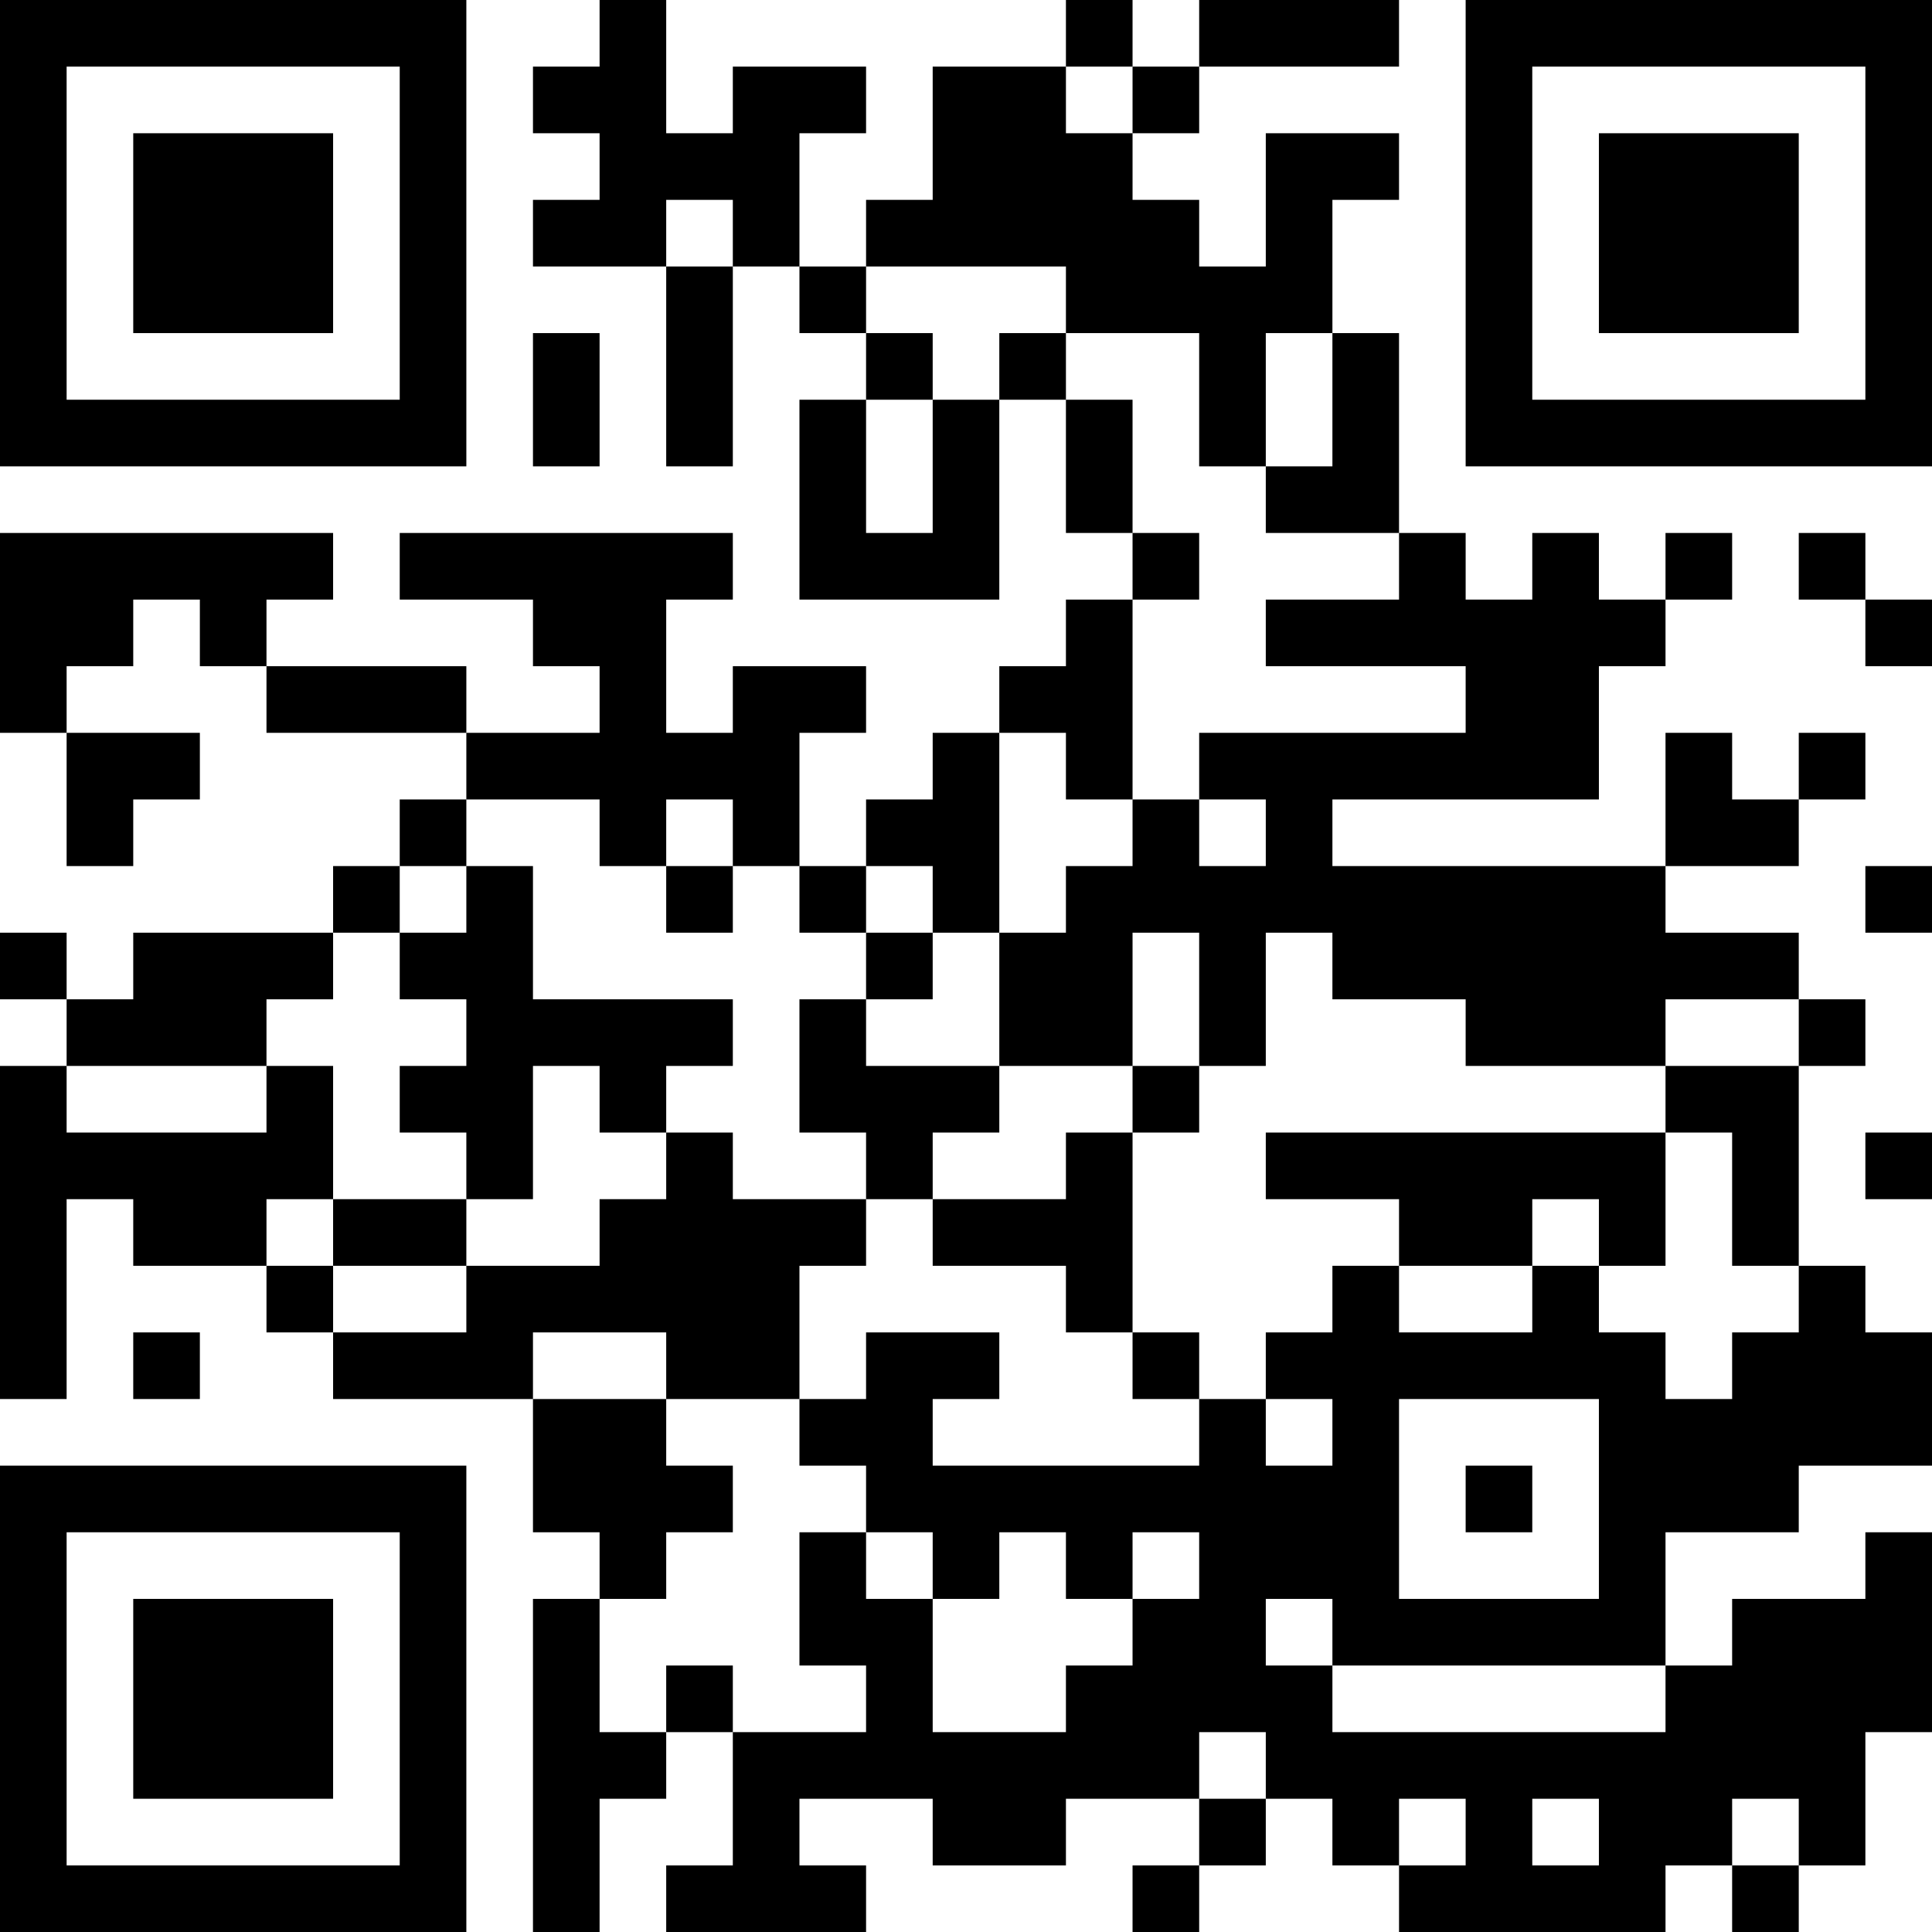
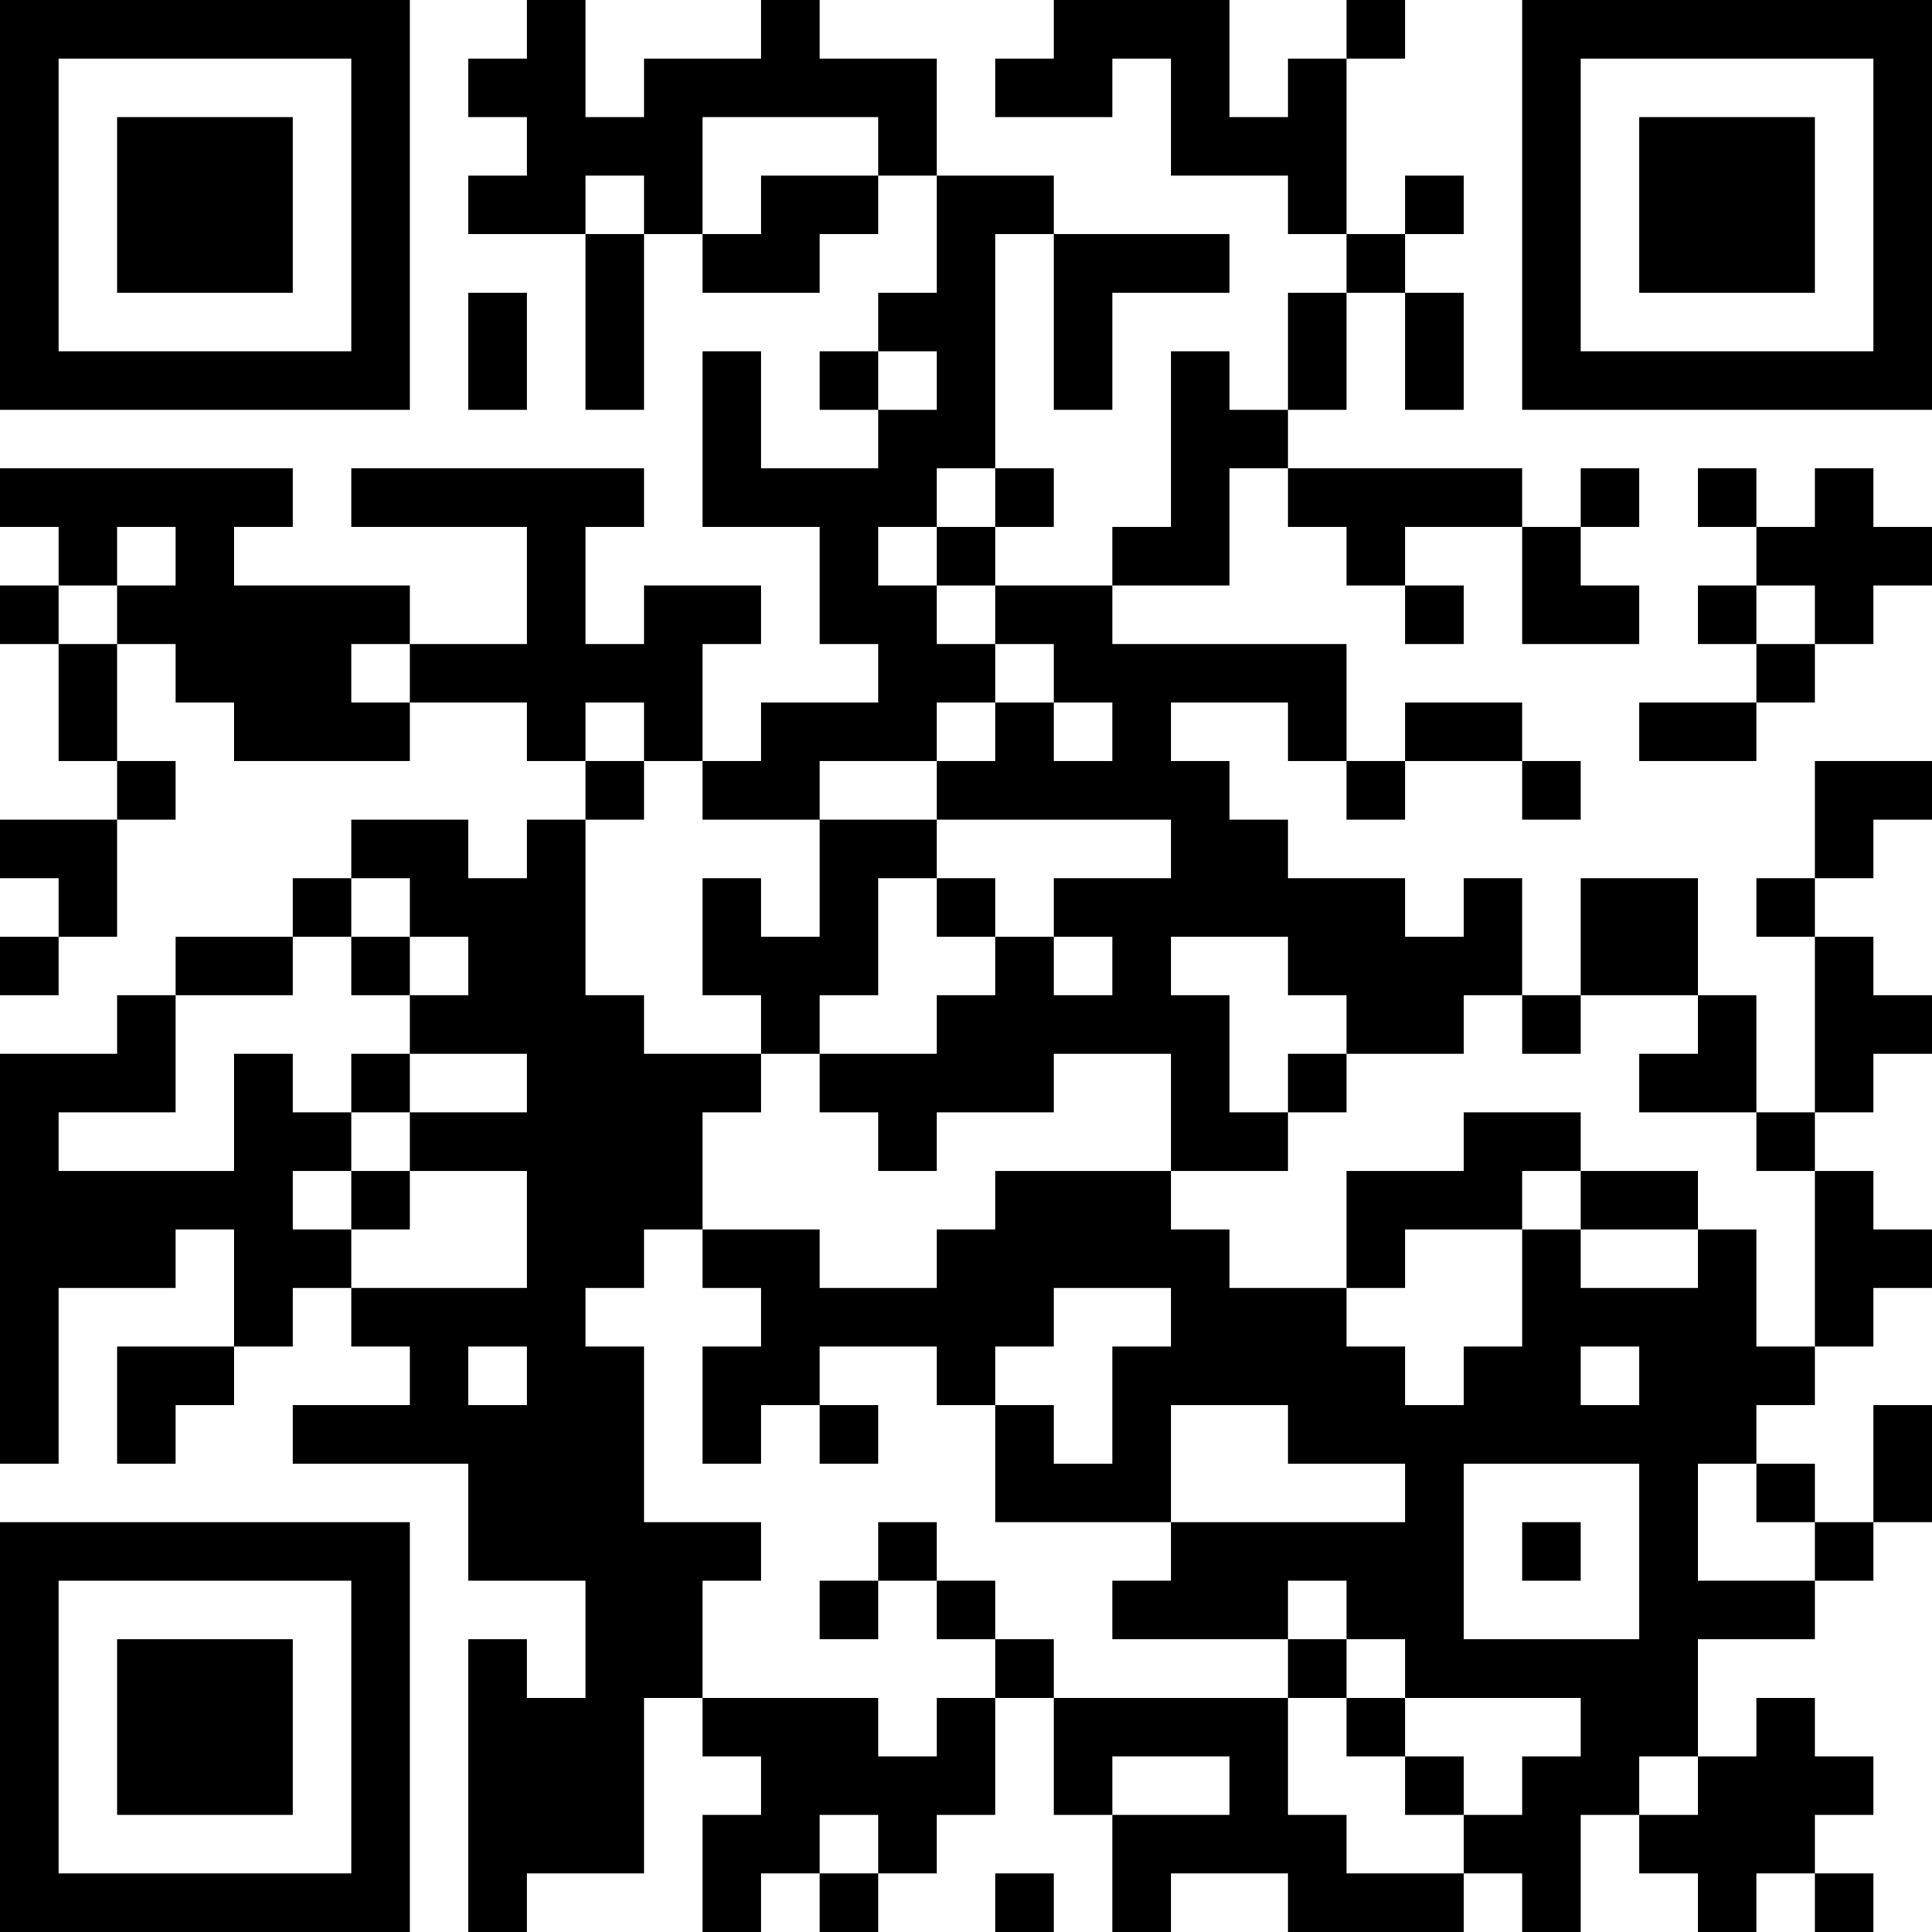
- <svg xmlns="http://www.w3.org/2000/svg" version="1.1" width="493" height="493">
-   <rect style="fill:rgb(255, 255, 255);fill-opacity:1" x="0" y="0" width="493" height="493" />
+ <svg xmlns="http://www.w3.org/2000/svg" version="1.1" width="495" height="495">
+   <rect style="fill:rgb(255, 255, 255);fill-opacity:1" x="0" y="0" width="495" height="495" />
  <g id="elements">
-     <path style="fill:rgb(0, 0, 0)" d="M 0,0 l 17,0 0,17 -17,0 z M 17,0 l 17,0 0,17 -17,0 z M 34,0 l 17,0 0,17 -17,0 z M 51,0 l 17,0 0,17 -17,0 z M 68,0 l 17,0 0,17 -17,0 z M 85,0 l 17,0 0,17 -17,0 z M 102,0 l 17,0 0,17 -17,0 z M 153,0 l 17,0 0,17 -17,0 z M 272,0 l 17,0 0,17 -17,0 z M 306,0 l 17,0 0,17 -17,0 z M 323,0 l 17,0 0,17 -17,0 z M 340,0 l 17,0 0,17 -17,0 z M 374,0 l 17,0 0,17 -17,0 z M 391,0 l 17,0 0,17 -17,0 z M 408,0 l 17,0 0,17 -17,0 z M 425,0 l 17,0 0,17 -17,0 z M 442,0 l 17,0 0,17 -17,0 z M 459,0 l 17,0 0,17 -17,0 z M 476,0 l 17,0 0,17 -17,0 z M 0,17 l 17,0 0,17 -17,0 z M 102,17 l 17,0 0,17 -17,0 z M 136,17 l 17,0 0,17 -17,0 z M 153,17 l 17,0 0,17 -17,0 z M 187,17 l 17,0 0,17 -17,0 z M 204,17 l 17,0 0,17 -17,0 z M 238,17 l 17,0 0,17 -17,0 z M 255,17 l 17,0 0,17 -17,0 z M 289,17 l 17,0 0,17 -17,0 z M 374,17 l 17,0 0,17 -17,0 z M 476,17 l 17,0 0,17 -17,0 z M 0,34 l 17,0 0,17 -17,0 z M 34,34 l 17,0 0,17 -17,0 z M 51,34 l 17,0 0,17 -17,0 z M 68,34 l 17,0 0,17 -17,0 z M 102,34 l 17,0 0,17 -17,0 z M 153,34 l 17,0 0,17 -17,0 z M 170,34 l 17,0 0,17 -17,0 z M 187,34 l 17,0 0,17 -17,0 z M 238,34 l 17,0 0,17 -17,0 z M 255,34 l 17,0 0,17 -17,0 z M 272,34 l 17,0 0,17 -17,0 z M 323,34 l 17,0 0,17 -17,0 z M 340,34 l 17,0 0,17 -17,0 z M 374,34 l 17,0 0,17 -17,0 z M 408,34 l 17,0 0,17 -17,0 z M 425,34 l 17,0 0,17 -17,0 z M 442,34 l 17,0 0,17 -17,0 z M 476,34 l 17,0 0,17 -17,0 z M 0,51 l 17,0 0,17 -17,0 z M 34,51 l 17,0 0,17 -17,0 z M 51,51 l 17,0 0,17 -17,0 z M 68,51 l 17,0 0,17 -17,0 z M 102,51 l 17,0 0,17 -17,0 z M 136,51 l 17,0 0,17 -17,0 z M 153,51 l 17,0 0,17 -17,0 z M 187,51 l 17,0 0,17 -17,0 z M 221,51 l 17,0 0,17 -17,0 z M 238,51 l 17,0 0,17 -17,0 z M 255,51 l 17,0 0,17 -17,0 z M 272,51 l 17,0 0,17 -17,0 z M 289,51 l 17,0 0,17 -17,0 z M 323,51 l 17,0 0,17 -17,0 z M 374,51 l 17,0 0,17 -17,0 z M 408,51 l 17,0 0,17 -17,0 z M 425,51 l 17,0 0,17 -17,0 z M 442,51 l 17,0 0,17 -17,0 z M 476,51 l 17,0 0,17 -17,0 z M 0,68 l 17,0 0,17 -17,0 z M 34,68 l 17,0 0,17 -17,0 z M 51,68 l 17,0 0,17 -17,0 z M 68,68 l 17,0 0,17 -17,0 z M 102,68 l 17,0 0,17 -17,0 z M 170,68 l 17,0 0,17 -17,0 z M 204,68 l 17,0 0,17 -17,0 z M 272,68 l 17,0 0,17 -17,0 z M 289,68 l 17,0 0,17 -17,0 z M 306,68 l 17,0 0,17 -17,0 z M 323,68 l 17,0 0,17 -17,0 z M 374,68 l 17,0 0,17 -17,0 z M 408,68 l 17,0 0,17 -17,0 z M 425,68 l 17,0 0,17 -17,0 z M 442,68 l 17,0 0,17 -17,0 z M 476,68 l 17,0 0,17 -17,0 z M 0,85 l 17,0 0,17 -17,0 z M 102,85 l 17,0 0,17 -17,0 z M 136,85 l 17,0 0,17 -17,0 z M 170,85 l 17,0 0,17 -17,0 z M 221,85 l 17,0 0,17 -17,0 z M 255,85 l 17,0 0,17 -17,0 z M 306,85 l 17,0 0,17 -17,0 z M 340,85 l 17,0 0,17 -17,0 z M 374,85 l 17,0 0,17 -17,0 z M 476,85 l 17,0 0,17 -17,0 z M 0,102 l 17,0 0,17 -17,0 z M 17,102 l 17,0 0,17 -17,0 z M 34,102 l 17,0 0,17 -17,0 z M 51,102 l 17,0 0,17 -17,0 z M 68,102 l 17,0 0,17 -17,0 z M 85,102 l 17,0 0,17 -17,0 z M 102,102 l 17,0 0,17 -17,0 z M 136,102 l 17,0 0,17 -17,0 z M 170,102 l 17,0 0,17 -17,0 z M 204,102 l 17,0 0,17 -17,0 z M 238,102 l 17,0 0,17 -17,0 z M 272,102 l 17,0 0,17 -17,0 z M 306,102 l 17,0 0,17 -17,0 z M 340,102 l 17,0 0,17 -17,0 z M 374,102 l 17,0 0,17 -17,0 z M 391,102 l 17,0 0,17 -17,0 z M 408,102 l 17,0 0,17 -17,0 z M 425,102 l 17,0 0,17 -17,0 z M 442,102 l 17,0 0,17 -17,0 z M 459,102 l 17,0 0,17 -17,0 z M 476,102 l 17,0 0,17 -17,0 z M 204,119 l 17,0 0,17 -17,0 z M 238,119 l 17,0 0,17 -17,0 z M 272,119 l 17,0 0,17 -17,0 z M 323,119 l 17,0 0,17 -17,0 z M 340,119 l 17,0 0,17 -17,0 z M 0,136 l 17,0 0,17 -17,0 z M 17,136 l 17,0 0,17 -17,0 z M 34,136 l 17,0 0,17 -17,0 z M 51,136 l 17,0 0,17 -17,0 z M 68,136 l 17,0 0,17 -17,0 z M 102,136 l 17,0 0,17 -17,0 z M 119,136 l 17,0 0,17 -17,0 z M 136,136 l 17,0 0,17 -17,0 z M 153,136 l 17,0 0,17 -17,0 z M 170,136 l 17,0 0,17 -17,0 z M 204,136 l 17,0 0,17 -17,0 z M 221,136 l 17,0 0,17 -17,0 z M 238,136 l 17,0 0,17 -17,0 z M 289,136 l 17,0 0,17 -17,0 z M 357,136 l 17,0 0,17 -17,0 z M 391,136 l 17,0 0,17 -17,0 z M 425,136 l 17,0 0,17 -17,0 z M 459,136 l 17,0 0,17 -17,0 z M 0,153 l 17,0 0,17 -17,0 z M 17,153 l 17,0 0,17 -17,0 z M 51,153 l 17,0 0,17 -17,0 z M 136,153 l 17,0 0,17 -17,0 z M 153,153 l 17,0 0,17 -17,0 z M 272,153 l 17,0 0,17 -17,0 z M 323,153 l 17,0 0,17 -17,0 z M 340,153 l 17,0 0,17 -17,0 z M 357,153 l 17,0 0,17 -17,0 z M 374,153 l 17,0 0,17 -17,0 z M 391,153 l 17,0 0,17 -17,0 z M 408,153 l 17,0 0,17 -17,0 z M 476,153 l 17,0 0,17 -17,0 z M 0,170 l 17,0 0,17 -17,0 z M 68,170 l 17,0 0,17 -17,0 z M 85,170 l 17,0 0,17 -17,0 z M 102,170 l 17,0 0,17 -17,0 z M 153,170 l 17,0 0,17 -17,0 z M 187,170 l 17,0 0,17 -17,0 z M 204,170 l 17,0 0,17 -17,0 z M 255,170 l 17,0 0,17 -17,0 z M 272,170 l 17,0 0,17 -17,0 z M 374,170 l 17,0 0,17 -17,0 z M 391,170 l 17,0 0,17 -17,0 z M 17,187 l 17,0 0,17 -17,0 z M 34,187 l 17,0 0,17 -17,0 z M 119,187 l 17,0 0,17 -17,0 z M 136,187 l 17,0 0,17 -17,0 z M 153,187 l 17,0 0,17 -17,0 z M 170,187 l 17,0 0,17 -17,0 z M 187,187 l 17,0 0,17 -17,0 z M 238,187 l 17,0 0,17 -17,0 z M 272,187 l 17,0 0,17 -17,0 z M 306,187 l 17,0 0,17 -17,0 z M 323,187 l 17,0 0,17 -17,0 z M 340,187 l 17,0 0,17 -17,0 z M 357,187 l 17,0 0,17 -17,0 z M 374,187 l 17,0 0,17 -17,0 z M 391,187 l 17,0 0,17 -17,0 z M 425,187 l 17,0 0,17 -17,0 z M 459,187 l 17,0 0,17 -17,0 z M 17,204 l 17,0 0,17 -17,0 z M 102,204 l 17,0 0,17 -17,0 z M 153,204 l 17,0 0,17 -17,0 z M 187,204 l 17,0 0,17 -17,0 z M 221,204 l 17,0 0,17 -17,0 z M 238,204 l 17,0 0,17 -17,0 z M 289,204 l 17,0 0,17 -17,0 z M 323,204 l 17,0 0,17 -17,0 z M 425,204 l 17,0 0,17 -17,0 z M 442,204 l 17,0 0,17 -17,0 z M 85,221 l 17,0 0,17 -17,0 z M 119,221 l 17,0 0,17 -17,0 z M 170,221 l 17,0 0,17 -17,0 z M 204,221 l 17,0 0,17 -17,0 z M 238,221 l 17,0 0,17 -17,0 z M 272,221 l 17,0 0,17 -17,0 z M 289,221 l 17,0 0,17 -17,0 z M 306,221 l 17,0 0,17 -17,0 z M 323,221 l 17,0 0,17 -17,0 z M 340,221 l 17,0 0,17 -17,0 z M 357,221 l 17,0 0,17 -17,0 z M 374,221 l 17,0 0,17 -17,0 z M 391,221 l 17,0 0,17 -17,0 z M 408,221 l 17,0 0,17 -17,0 z M 476,221 l 17,0 0,17 -17,0 z M 0,238 l 17,0 0,17 -17,0 z M 34,238 l 17,0 0,17 -17,0 z M 51,238 l 17,0 0,17 -17,0 z M 68,238 l 17,0 0,17 -17,0 z M 102,238 l 17,0 0,17 -17,0 z M 119,238 l 17,0 0,17 -17,0 z M 221,238 l 17,0 0,17 -17,0 z M 255,238 l 17,0 0,17 -17,0 z M 272,238 l 17,0 0,17 -17,0 z M 306,238 l 17,0 0,17 -17,0 z M 340,238 l 17,0 0,17 -17,0 z M 357,238 l 17,0 0,17 -17,0 z M 374,238 l 17,0 0,17 -17,0 z M 391,238 l 17,0 0,17 -17,0 z M 408,238 l 17,0 0,17 -17,0 z M 425,238 l 17,0 0,17 -17,0 z M 442,238 l 17,0 0,17 -17,0 z M 17,255 l 17,0 0,17 -17,0 z M 34,255 l 17,0 0,17 -17,0 z M 51,255 l 17,0 0,17 -17,0 z M 119,255 l 17,0 0,17 -17,0 z M 136,255 l 17,0 0,17 -17,0 z M 153,255 l 17,0 0,17 -17,0 z M 170,255 l 17,0 0,17 -17,0 z M 204,255 l 17,0 0,17 -17,0 z M 255,255 l 17,0 0,17 -17,0 z M 272,255 l 17,0 0,17 -17,0 z M 306,255 l 17,0 0,17 -17,0 z M 374,255 l 17,0 0,17 -17,0 z M 391,255 l 17,0 0,17 -17,0 z M 408,255 l 17,0 0,17 -17,0 z M 459,255 l 17,0 0,17 -17,0 z M 0,272 l 17,0 0,17 -17,0 z M 68,272 l 17,0 0,17 -17,0 z M 102,272 l 17,0 0,17 -17,0 z M 119,272 l 17,0 0,17 -17,0 z M 153,272 l 17,0 0,17 -17,0 z M 204,272 l 17,0 0,17 -17,0 z M 221,272 l 17,0 0,17 -17,0 z M 238,272 l 17,0 0,17 -17,0 z M 289,272 l 17,0 0,17 -17,0 z M 425,272 l 17,0 0,17 -17,0 z M 442,272 l 17,0 0,17 -17,0 z M 0,289 l 17,0 0,17 -17,0 z M 17,289 l 17,0 0,17 -17,0 z M 34,289 l 17,0 0,17 -17,0 z M 51,289 l 17,0 0,17 -17,0 z M 68,289 l 17,0 0,17 -17,0 z M 119,289 l 17,0 0,17 -17,0 z M 170,289 l 17,0 0,17 -17,0 z M 221,289 l 17,0 0,17 -17,0 z M 272,289 l 17,0 0,17 -17,0 z M 323,289 l 17,0 0,17 -17,0 z M 340,289 l 17,0 0,17 -17,0 z M 357,289 l 17,0 0,17 -17,0 z M 374,289 l 17,0 0,17 -17,0 z M 391,289 l 17,0 0,17 -17,0 z M 408,289 l 17,0 0,17 -17,0 z M 442,289 l 17,0 0,17 -17,0 z M 476,289 l 17,0 0,17 -17,0 z M 0,306 l 17,0 0,17 -17,0 z M 34,306 l 17,0 0,17 -17,0 z M 51,306 l 17,0 0,17 -17,0 z M 85,306 l 17,0 0,17 -17,0 z M 102,306 l 17,0 0,17 -17,0 z M 153,306 l 17,0 0,17 -17,0 z M 170,306 l 17,0 0,17 -17,0 z M 187,306 l 17,0 0,17 -17,0 z M 204,306 l 17,0 0,17 -17,0 z M 238,306 l 17,0 0,17 -17,0 z M 255,306 l 17,0 0,17 -17,0 z M 272,306 l 17,0 0,17 -17,0 z M 357,306 l 17,0 0,17 -17,0 z M 374,306 l 17,0 0,17 -17,0 z M 408,306 l 17,0 0,17 -17,0 z M 442,306 l 17,0 0,17 -17,0 z M 0,323 l 17,0 0,17 -17,0 z M 68,323 l 17,0 0,17 -17,0 z M 119,323 l 17,0 0,17 -17,0 z M 136,323 l 17,0 0,17 -17,0 z M 153,323 l 17,0 0,17 -17,0 z M 170,323 l 17,0 0,17 -17,0 z M 187,323 l 17,0 0,17 -17,0 z M 272,323 l 17,0 0,17 -17,0 z M 340,323 l 17,0 0,17 -17,0 z M 391,323 l 17,0 0,17 -17,0 z M 459,323 l 17,0 0,17 -17,0 z M 0,340 l 17,0 0,17 -17,0 z M 34,340 l 17,0 0,17 -17,0 z M 85,340 l 17,0 0,17 -17,0 z M 102,340 l 17,0 0,17 -17,0 z M 119,340 l 17,0 0,17 -17,0 z M 170,340 l 17,0 0,17 -17,0 z M 187,340 l 17,0 0,17 -17,0 z M 221,340 l 17,0 0,17 -17,0 z M 238,340 l 17,0 0,17 -17,0 z M 289,340 l 17,0 0,17 -17,0 z M 323,340 l 17,0 0,17 -17,0 z M 340,340 l 17,0 0,17 -17,0 z M 357,340 l 17,0 0,17 -17,0 z M 374,340 l 17,0 0,17 -17,0 z M 391,340 l 17,0 0,17 -17,0 z M 408,340 l 17,0 0,17 -17,0 z M 442,340 l 17,0 0,17 -17,0 z M 459,340 l 17,0 0,17 -17,0 z M 476,340 l 17,0 0,17 -17,0 z M 136,357 l 17,0 0,17 -17,0 z M 153,357 l 17,0 0,17 -17,0 z M 204,357 l 17,0 0,17 -17,0 z M 221,357 l 17,0 0,17 -17,0 z M 306,357 l 17,0 0,17 -17,0 z M 340,357 l 17,0 0,17 -17,0 z M 408,357 l 17,0 0,17 -17,0 z M 425,357 l 17,0 0,17 -17,0 z M 442,357 l 17,0 0,17 -17,0 z M 459,357 l 17,0 0,17 -17,0 z M 476,357 l 17,0 0,17 -17,0 z M 0,374 l 17,0 0,17 -17,0 z M 17,374 l 17,0 0,17 -17,0 z M 34,374 l 17,0 0,17 -17,0 z M 51,374 l 17,0 0,17 -17,0 z M 68,374 l 17,0 0,17 -17,0 z M 85,374 l 17,0 0,17 -17,0 z M 102,374 l 17,0 0,17 -17,0 z M 136,374 l 17,0 0,17 -17,0 z M 153,374 l 17,0 0,17 -17,0 z M 170,374 l 17,0 0,17 -17,0 z M 221,374 l 17,0 0,17 -17,0 z M 238,374 l 17,0 0,17 -17,0 z M 255,374 l 17,0 0,17 -17,0 z M 272,374 l 17,0 0,17 -17,0 z M 289,374 l 17,0 0,17 -17,0 z M 306,374 l 17,0 0,17 -17,0 z M 323,374 l 17,0 0,17 -17,0 z M 340,374 l 17,0 0,17 -17,0 z M 374,374 l 17,0 0,17 -17,0 z M 408,374 l 17,0 0,17 -17,0 z M 425,374 l 17,0 0,17 -17,0 z M 442,374 l 17,0 0,17 -17,0 z M 0,391 l 17,0 0,17 -17,0 z M 102,391 l 17,0 0,17 -17,0 z M 153,391 l 17,0 0,17 -17,0 z M 204,391 l 17,0 0,17 -17,0 z M 238,391 l 17,0 0,17 -17,0 z M 272,391 l 17,0 0,17 -17,0 z M 306,391 l 17,0 0,17 -17,0 z M 323,391 l 17,0 0,17 -17,0 z M 340,391 l 17,0 0,17 -17,0 z M 408,391 l 17,0 0,17 -17,0 z M 476,391 l 17,0 0,17 -17,0 z M 0,408 l 17,0 0,17 -17,0 z M 34,408 l 17,0 0,17 -17,0 z M 51,408 l 17,0 0,17 -17,0 z M 68,408 l 17,0 0,17 -17,0 z M 102,408 l 17,0 0,17 -17,0 z M 136,408 l 17,0 0,17 -17,0 z M 204,408 l 17,0 0,17 -17,0 z M 221,408 l 17,0 0,17 -17,0 z M 289,408 l 17,0 0,17 -17,0 z M 306,408 l 17,0 0,17 -17,0 z M 340,408 l 17,0 0,17 -17,0 z M 357,408 l 17,0 0,17 -17,0 z M 374,408 l 17,0 0,17 -17,0 z M 391,408 l 17,0 0,17 -17,0 z M 408,408 l 17,0 0,17 -17,0 z M 442,408 l 17,0 0,17 -17,0 z M 459,408 l 17,0 0,17 -17,0 z M 476,408 l 17,0 0,17 -17,0 z M 0,425 l 17,0 0,17 -17,0 z M 34,425 l 17,0 0,17 -17,0 z M 51,425 l 17,0 0,17 -17,0 z M 68,425 l 17,0 0,17 -17,0 z M 102,425 l 17,0 0,17 -17,0 z M 136,425 l 17,0 0,17 -17,0 z M 170,425 l 17,0 0,17 -17,0 z M 221,425 l 17,0 0,17 -17,0 z M 272,425 l 17,0 0,17 -17,0 z M 289,425 l 17,0 0,17 -17,0 z M 306,425 l 17,0 0,17 -17,0 z M 323,425 l 17,0 0,17 -17,0 z M 425,425 l 17,0 0,17 -17,0 z M 442,425 l 17,0 0,17 -17,0 z M 459,425 l 17,0 0,17 -17,0 z M 476,425 l 17,0 0,17 -17,0 z M 0,442 l 17,0 0,17 -17,0 z M 34,442 l 17,0 0,17 -17,0 z M 51,442 l 17,0 0,17 -17,0 z M 68,442 l 17,0 0,17 -17,0 z M 102,442 l 17,0 0,17 -17,0 z M 136,442 l 17,0 0,17 -17,0 z M 153,442 l 17,0 0,17 -17,0 z M 187,442 l 17,0 0,17 -17,0 z M 204,442 l 17,0 0,17 -17,0 z M 221,442 l 17,0 0,17 -17,0 z M 238,442 l 17,0 0,17 -17,0 z M 255,442 l 17,0 0,17 -17,0 z M 272,442 l 17,0 0,17 -17,0 z M 289,442 l 17,0 0,17 -17,0 z M 323,442 l 17,0 0,17 -17,0 z M 340,442 l 17,0 0,17 -17,0 z M 357,442 l 17,0 0,17 -17,0 z M 374,442 l 17,0 0,17 -17,0 z M 391,442 l 17,0 0,17 -17,0 z M 408,442 l 17,0 0,17 -17,0 z M 425,442 l 17,0 0,17 -17,0 z M 442,442 l 17,0 0,17 -17,0 z M 459,442 l 17,0 0,17 -17,0 z M 0,459 l 17,0 0,17 -17,0 z M 102,459 l 17,0 0,17 -17,0 z M 136,459 l 17,0 0,17 -17,0 z M 187,459 l 17,0 0,17 -17,0 z M 238,459 l 17,0 0,17 -17,0 z M 255,459 l 17,0 0,17 -17,0 z M 306,459 l 17,0 0,17 -17,0 z M 340,459 l 17,0 0,17 -17,0 z M 374,459 l 17,0 0,17 -17,0 z M 408,459 l 17,0 0,17 -17,0 z M 425,459 l 17,0 0,17 -17,0 z M 459,459 l 17,0 0,17 -17,0 z M 0,476 l 17,0 0,17 -17,0 z M 17,476 l 17,0 0,17 -17,0 z M 34,476 l 17,0 0,17 -17,0 z M 51,476 l 17,0 0,17 -17,0 z M 68,476 l 17,0 0,17 -17,0 z M 85,476 l 17,0 0,17 -17,0 z M 102,476 l 17,0 0,17 -17,0 z M 136,476 l 17,0 0,17 -17,0 z M 170,476 l 17,0 0,17 -17,0 z M 187,476 l 17,0 0,17 -17,0 z M 204,476 l 17,0 0,17 -17,0 z M 289,476 l 17,0 0,17 -17,0 z M 357,476 l 17,0 0,17 -17,0 z M 374,476 l 17,0 0,17 -17,0 z M 391,476 l 17,0 0,17 -17,0 z M 408,476 l 17,0 0,17 -17,0 z M 442,476 l 17,0 0,17 -17,0 z " />
+     <path style="fill:rgb(0, 0, 0)" d="M 0,0 l 15,0 0,15 -15,0 z M 15,0 l 15,0 0,15 -15,0 z M 30,0 l 15,0 0,15 -15,0 z M 45,0 l 15,0 0,15 -15,0 z M 60,0 l 15,0 0,15 -15,0 z M 75,0 l 15,0 0,15 -15,0 z M 90,0 l 15,0 0,15 -15,0 z M 135,0 l 15,0 0,15 -15,0 z M 195,0 l 15,0 0,15 -15,0 z M 270,0 l 15,0 0,15 -15,0 z M 285,0 l 15,0 0,15 -15,0 z M 300,0 l 15,0 0,15 -15,0 z M 345,0 l 15,0 0,15 -15,0 z M 390,0 l 15,0 0,15 -15,0 z M 405,0 l 15,0 0,15 -15,0 z M 420,0 l 15,0 0,15 -15,0 z M 435,0 l 15,0 0,15 -15,0 z M 450,0 l 15,0 0,15 -15,0 z M 465,0 l 15,0 0,15 -15,0 z M 480,0 l 15,0 0,15 -15,0 z M 0,15 l 15,0 0,15 -15,0 z M 90,15 l 15,0 0,15 -15,0 z M 120,15 l 15,0 0,15 -15,0 z M 135,15 l 15,0 0,15 -15,0 z M 165,15 l 15,0 0,15 -15,0 z M 180,15 l 15,0 0,15 -15,0 z M 195,15 l 15,0 0,15 -15,0 z M 210,15 l 15,0 0,15 -15,0 z M 225,15 l 15,0 0,15 -15,0 z M 255,15 l 15,0 0,15 -15,0 z M 270,15 l 15,0 0,15 -15,0 z M 300,15 l 15,0 0,15 -15,0 z M 330,15 l 15,0 0,15 -15,0 z M 390,15 l 15,0 0,15 -15,0 z M 480,15 l 15,0 0,15 -15,0 z M 0,30 l 15,0 0,15 -15,0 z M 30,30 l 15,0 0,15 -15,0 z M 45,30 l 15,0 0,15 -15,0 z M 60,30 l 15,0 0,15 -15,0 z M 90,30 l 15,0 0,15 -15,0 z M 135,30 l 15,0 0,15 -15,0 z M 150,30 l 15,0 0,15 -15,0 z M 165,30 l 15,0 0,15 -15,0 z M 225,30 l 15,0 0,15 -15,0 z M 300,30 l 15,0 0,15 -15,0 z M 315,30 l 15,0 0,15 -15,0 z M 330,30 l 15,0 0,15 -15,0 z M 390,30 l 15,0 0,15 -15,0 z M 420,30 l 15,0 0,15 -15,0 z M 435,30 l 15,0 0,15 -15,0 z M 450,30 l 15,0 0,15 -15,0 z M 480,30 l 15,0 0,15 -15,0 z M 0,45 l 15,0 0,15 -15,0 z M 30,45 l 15,0 0,15 -15,0 z M 45,45 l 15,0 0,15 -15,0 z M 60,45 l 15,0 0,15 -15,0 z M 90,45 l 15,0 0,15 -15,0 z M 120,45 l 15,0 0,15 -15,0 z M 135,45 l 15,0 0,15 -15,0 z M 165,45 l 15,0 0,15 -15,0 z M 195,45 l 15,0 0,15 -15,0 z M 210,45 l 15,0 0,15 -15,0 z M 240,45 l 15,0 0,15 -15,0 z M 255,45 l 15,0 0,15 -15,0 z M 330,45 l 15,0 0,15 -15,0 z M 360,45 l 15,0 0,15 -15,0 z M 390,45 l 15,0 0,15 -15,0 z M 420,45 l 15,0 0,15 -15,0 z M 435,45 l 15,0 0,15 -15,0 z M 450,45 l 15,0 0,15 -15,0 z M 480,45 l 15,0 0,15 -15,0 z M 0,60 l 15,0 0,15 -15,0 z M 30,60 l 15,0 0,15 -15,0 z M 45,60 l 15,0 0,15 -15,0 z M 60,60 l 15,0 0,15 -15,0 z M 90,60 l 15,0 0,15 -15,0 z M 150,60 l 15,0 0,15 -15,0 z M 180,60 l 15,0 0,15 -15,0 z M 195,60 l 15,0 0,15 -15,0 z M 240,60 l 15,0 0,15 -15,0 z M 270,60 l 15,0 0,15 -15,0 z M 285,60 l 15,0 0,15 -15,0 z M 300,60 l 15,0 0,15 -15,0 z M 345,60 l 15,0 0,15 -15,0 z M 390,60 l 15,0 0,15 -15,0 z M 420,60 l 15,0 0,15 -15,0 z M 435,60 l 15,0 0,15 -15,0 z M 450,60 l 15,0 0,15 -15,0 z M 480,60 l 15,0 0,15 -15,0 z M 0,75 l 15,0 0,15 -15,0 z M 90,75 l 15,0 0,15 -15,0 z M 120,75 l 15,0 0,15 -15,0 z M 150,75 l 15,0 0,15 -15,0 z M 225,75 l 15,0 0,15 -15,0 z M 240,75 l 15,0 0,15 -15,0 z M 270,75 l 15,0 0,15 -15,0 z M 330,75 l 15,0 0,15 -15,0 z M 360,75 l 15,0 0,15 -15,0 z M 390,75 l 15,0 0,15 -15,0 z M 480,75 l 15,0 0,15 -15,0 z M 0,90 l 15,0 0,15 -15,0 z M 15,90 l 15,0 0,15 -15,0 z M 30,90 l 15,0 0,15 -15,0 z M 45,90 l 15,0 0,15 -15,0 z M 60,90 l 15,0 0,15 -15,0 z M 75,90 l 15,0 0,15 -15,0 z M 90,90 l 15,0 0,15 -15,0 z M 120,90 l 15,0 0,15 -15,0 z M 150,90 l 15,0 0,15 -15,0 z M 180,90 l 15,0 0,15 -15,0 z M 210,90 l 15,0 0,15 -15,0 z M 240,90 l 15,0 0,15 -15,0 z M 270,90 l 15,0 0,15 -15,0 z M 300,90 l 15,0 0,15 -15,0 z M 330,90 l 15,0 0,15 -15,0 z M 360,90 l 15,0 0,15 -15,0 z M 390,90 l 15,0 0,15 -15,0 z M 405,90 l 15,0 0,15 -15,0 z M 420,90 l 15,0 0,15 -15,0 z M 435,90 l 15,0 0,15 -15,0 z M 450,90 l 15,0 0,15 -15,0 z M 465,90 l 15,0 0,15 -15,0 z M 480,90 l 15,0 0,15 -15,0 z M 180,105 l 15,0 0,15 -15,0 z M 225,105 l 15,0 0,15 -15,0 z M 240,105 l 15,0 0,15 -15,0 z M 300,105 l 15,0 0,15 -15,0 z M 315,105 l 15,0 0,15 -15,0 z M 0,120 l 15,0 0,15 -15,0 z M 15,120 l 15,0 0,15 -15,0 z M 30,120 l 15,0 0,15 -15,0 z M 45,120 l 15,0 0,15 -15,0 z M 60,120 l 15,0 0,15 -15,0 z M 90,120 l 15,0 0,15 -15,0 z M 105,120 l 15,0 0,15 -15,0 z M 120,120 l 15,0 0,15 -15,0 z M 135,120 l 15,0 0,15 -15,0 z M 150,120 l 15,0 0,15 -15,0 z M 180,120 l 15,0 0,15 -15,0 z M 195,120 l 15,0 0,15 -15,0 z M 210,120 l 15,0 0,15 -15,0 z M 225,120 l 15,0 0,15 -15,0 z M 255,120 l 15,0 0,15 -15,0 z M 300,120 l 15,0 0,15 -15,0 z M 330,120 l 15,0 0,15 -15,0 z M 345,120 l 15,0 0,15 -15,0 z M 360,120 l 15,0 0,15 -15,0 z M 375,120 l 15,0 0,15 -15,0 z M 405,120 l 15,0 0,15 -15,0 z M 435,120 l 15,0 0,15 -15,0 z M 465,120 l 15,0 0,15 -15,0 z M 15,135 l 15,0 0,15 -15,0 z M 45,135 l 15,0 0,15 -15,0 z M 135,135 l 15,0 0,15 -15,0 z M 210,135 l 15,0 0,15 -15,0 z M 240,135 l 15,0 0,15 -15,0 z M 285,135 l 15,0 0,15 -15,0 z M 300,135 l 15,0 0,15 -15,0 z M 345,135 l 15,0 0,15 -15,0 z M 390,135 l 15,0 0,15 -15,0 z M 450,135 l 15,0 0,15 -15,0 z M 465,135 l 15,0 0,15 -15,0 z M 480,135 l 15,0 0,15 -15,0 z M 0,150 l 15,0 0,15 -15,0 z M 30,150 l 15,0 0,15 -15,0 z M 45,150 l 15,0 0,15 -15,0 z M 60,150 l 15,0 0,15 -15,0 z M 75,150 l 15,0 0,15 -15,0 z M 90,150 l 15,0 0,15 -15,0 z M 135,150 l 15,0 0,15 -15,0 z M 165,150 l 15,0 0,15 -15,0 z M 180,150 l 15,0 0,15 -15,0 z M 210,150 l 15,0 0,15 -15,0 z M 225,150 l 15,0 0,15 -15,0 z M 255,150 l 15,0 0,15 -15,0 z M 270,150 l 15,0 0,15 -15,0 z M 360,150 l 15,0 0,15 -15,0 z M 390,150 l 15,0 0,15 -15,0 z M 405,150 l 15,0 0,15 -15,0 z M 435,150 l 15,0 0,15 -15,0 z M 465,150 l 15,0 0,15 -15,0 z M 15,165 l 15,0 0,15 -15,0 z M 45,165 l 15,0 0,15 -15,0 z M 60,165 l 15,0 0,15 -15,0 z M 75,165 l 15,0 0,15 -15,0 z M 105,165 l 15,0 0,15 -15,0 z M 120,165 l 15,0 0,15 -15,0 z M 135,165 l 15,0 0,15 -15,0 z M 150,165 l 15,0 0,15 -15,0 z M 165,165 l 15,0 0,15 -15,0 z M 225,165 l 15,0 0,15 -15,0 z M 240,165 l 15,0 0,15 -15,0 z M 270,165 l 15,0 0,15 -15,0 z M 285,165 l 15,0 0,15 -15,0 z M 300,165 l 15,0 0,15 -15,0 z M 315,165 l 15,0 0,15 -15,0 z M 330,165 l 15,0 0,15 -15,0 z M 450,165 l 15,0 0,15 -15,0 z M 15,180 l 15,0 0,15 -15,0 z M 60,180 l 15,0 0,15 -15,0 z M 75,180 l 15,0 0,15 -15,0 z M 90,180 l 15,0 0,15 -15,0 z M 135,180 l 15,0 0,15 -15,0 z M 165,180 l 15,0 0,15 -15,0 z M 195,180 l 15,0 0,15 -15,0 z M 210,180 l 15,0 0,15 -15,0 z M 225,180 l 15,0 0,15 -15,0 z M 255,180 l 15,0 0,15 -15,0 z M 285,180 l 15,0 0,15 -15,0 z M 330,180 l 15,0 0,15 -15,0 z M 360,180 l 15,0 0,15 -15,0 z M 375,180 l 15,0 0,15 -15,0 z M 420,180 l 15,0 0,15 -15,0 z M 435,180 l 15,0 0,15 -15,0 z M 30,195 l 15,0 0,15 -15,0 z M 150,195 l 15,0 0,15 -15,0 z M 180,195 l 15,0 0,15 -15,0 z M 195,195 l 15,0 0,15 -15,0 z M 240,195 l 15,0 0,15 -15,0 z M 255,195 l 15,0 0,15 -15,0 z M 270,195 l 15,0 0,15 -15,0 z M 285,195 l 15,0 0,15 -15,0 z M 300,195 l 15,0 0,15 -15,0 z M 345,195 l 15,0 0,15 -15,0 z M 390,195 l 15,0 0,15 -15,0 z M 465,195 l 15,0 0,15 -15,0 z M 480,195 l 15,0 0,15 -15,0 z M 0,210 l 15,0 0,15 -15,0 z M 15,210 l 15,0 0,15 -15,0 z M 90,210 l 15,0 0,15 -15,0 z M 105,210 l 15,0 0,15 -15,0 z M 135,210 l 15,0 0,15 -15,0 z M 210,210 l 15,0 0,15 -15,0 z M 225,210 l 15,0 0,15 -15,0 z M 300,210 l 15,0 0,15 -15,0 z M 315,210 l 15,0 0,15 -15,0 z M 465,210 l 15,0 0,15 -15,0 z M 15,225 l 15,0 0,15 -15,0 z M 75,225 l 15,0 0,15 -15,0 z M 105,225 l 15,0 0,15 -15,0 z M 120,225 l 15,0 0,15 -15,0 z M 135,225 l 15,0 0,15 -15,0 z M 180,225 l 15,0 0,15 -15,0 z M 210,225 l 15,0 0,15 -15,0 z M 240,225 l 15,0 0,15 -15,0 z M 270,225 l 15,0 0,15 -15,0 z M 285,225 l 15,0 0,15 -15,0 z M 300,225 l 15,0 0,15 -15,0 z M 315,225 l 15,0 0,15 -15,0 z M 330,225 l 15,0 0,15 -15,0 z M 345,225 l 15,0 0,15 -15,0 z M 375,225 l 15,0 0,15 -15,0 z M 405,225 l 15,0 0,15 -15,0 z M 420,225 l 15,0 0,15 -15,0 z M 450,225 l 15,0 0,15 -15,0 z M 0,240 l 15,0 0,15 -15,0 z M 45,240 l 15,0 0,15 -15,0 z M 60,240 l 15,0 0,15 -15,0 z M 90,240 l 15,0 0,15 -15,0 z M 120,240 l 15,0 0,15 -15,0 z M 135,240 l 15,0 0,15 -15,0 z M 180,240 l 15,0 0,15 -15,0 z M 195,240 l 15,0 0,15 -15,0 z M 210,240 l 15,0 0,15 -15,0 z M 255,240 l 15,0 0,15 -15,0 z M 285,240 l 15,0 0,15 -15,0 z M 330,240 l 15,0 0,15 -15,0 z M 345,240 l 15,0 0,15 -15,0 z M 360,240 l 15,0 0,15 -15,0 z M 375,240 l 15,0 0,15 -15,0 z M 405,240 l 15,0 0,15 -15,0 z M 420,240 l 15,0 0,15 -15,0 z M 465,240 l 15,0 0,15 -15,0 z M 30,255 l 15,0 0,15 -15,0 z M 105,255 l 15,0 0,15 -15,0 z M 120,255 l 15,0 0,15 -15,0 z M 135,255 l 15,0 0,15 -15,0 z M 150,255 l 15,0 0,15 -15,0 z M 195,255 l 15,0 0,15 -15,0 z M 240,255 l 15,0 0,15 -15,0 z M 255,255 l 15,0 0,15 -15,0 z M 270,255 l 15,0 0,15 -15,0 z M 285,255 l 15,0 0,15 -15,0 z M 300,255 l 15,0 0,15 -15,0 z M 345,255 l 15,0 0,15 -15,0 z M 360,255 l 15,0 0,15 -15,0 z M 390,255 l 15,0 0,15 -15,0 z M 435,255 l 15,0 0,15 -15,0 z M 465,255 l 15,0 0,15 -15,0 z M 480,255 l 15,0 0,15 -15,0 z M 0,270 l 15,0 0,15 -15,0 z M 15,270 l 15,0 0,15 -15,0 z M 30,270 l 15,0 0,15 -15,0 z M 60,270 l 15,0 0,15 -15,0 z M 90,270 l 15,0 0,15 -15,0 z M 135,270 l 15,0 0,15 -15,0 z M 150,270 l 15,0 0,15 -15,0 z M 165,270 l 15,0 0,15 -15,0 z M 180,270 l 15,0 0,15 -15,0 z M 210,270 l 15,0 0,15 -15,0 z M 225,270 l 15,0 0,15 -15,0 z M 240,270 l 15,0 0,15 -15,0 z M 255,270 l 15,0 0,15 -15,0 z M 300,270 l 15,0 0,15 -15,0 z M 330,270 l 15,0 0,15 -15,0 z M 420,270 l 15,0 0,15 -15,0 z M 435,270 l 15,0 0,15 -15,0 z M 465,270 l 15,0 0,15 -15,0 z M 0,285 l 15,0 0,15 -15,0 z M 60,285 l 15,0 0,15 -15,0 z M 75,285 l 15,0 0,15 -15,0 z M 105,285 l 15,0 0,15 -15,0 z M 120,285 l 15,0 0,15 -15,0 z M 135,285 l 15,0 0,15 -15,0 z M 150,285 l 15,0 0,15 -15,0 z M 165,285 l 15,0 0,15 -15,0 z M 225,285 l 15,0 0,15 -15,0 z M 300,285 l 15,0 0,15 -15,0 z M 315,285 l 15,0 0,15 -15,0 z M 375,285 l 15,0 0,15 -15,0 z M 390,285 l 15,0 0,15 -15,0 z M 450,285 l 15,0 0,15 -15,0 z M 0,300 l 15,0 0,15 -15,0 z M 15,300 l 15,0 0,15 -15,0 z M 30,300 l 15,0 0,15 -15,0 z M 45,300 l 15,0 0,15 -15,0 z M 60,300 l 15,0 0,15 -15,0 z M 90,300 l 15,0 0,15 -15,0 z M 135,300 l 15,0 0,15 -15,0 z M 150,300 l 15,0 0,15 -15,0 z M 165,300 l 15,0 0,15 -15,0 z M 255,300 l 15,0 0,15 -15,0 z M 270,300 l 15,0 0,15 -15,0 z M 285,300 l 15,0 0,15 -15,0 z M 345,300 l 15,0 0,15 -15,0 z M 360,300 l 15,0 0,15 -15,0 z M 375,300 l 15,0 0,15 -15,0 z M 405,300 l 15,0 0,15 -15,0 z M 420,300 l 15,0 0,15 -15,0 z M 465,300 l 15,0 0,15 -15,0 z M 0,315 l 15,0 0,15 -15,0 z M 15,315 l 15,0 0,15 -15,0 z M 30,315 l 15,0 0,15 -15,0 z M 60,315 l 15,0 0,15 -15,0 z M 75,315 l 15,0 0,15 -15,0 z M 135,315 l 15,0 0,15 -15,0 z M 150,315 l 15,0 0,15 -15,0 z M 180,315 l 15,0 0,15 -15,0 z M 195,315 l 15,0 0,15 -15,0 z M 240,315 l 15,0 0,15 -15,0 z M 255,315 l 15,0 0,15 -15,0 z M 270,315 l 15,0 0,15 -15,0 z M 285,315 l 15,0 0,15 -15,0 z M 300,315 l 15,0 0,15 -15,0 z M 345,315 l 15,0 0,15 -15,0 z M 390,315 l 15,0 0,15 -15,0 z M 435,315 l 15,0 0,15 -15,0 z M 465,315 l 15,0 0,15 -15,0 z M 480,315 l 15,0 0,15 -15,0 z M 0,330 l 15,0 0,15 -15,0 z M 60,330 l 15,0 0,15 -15,0 z M 90,330 l 15,0 0,15 -15,0 z M 105,330 l 15,0 0,15 -15,0 z M 120,330 l 15,0 0,15 -15,0 z M 135,330 l 15,0 0,15 -15,0 z M 195,330 l 15,0 0,15 -15,0 z M 210,330 l 15,0 0,15 -15,0 z M 225,330 l 15,0 0,15 -15,0 z M 240,330 l 15,0 0,15 -15,0 z M 255,330 l 15,0 0,15 -15,0 z M 300,330 l 15,0 0,15 -15,0 z M 315,330 l 15,0 0,15 -15,0 z M 330,330 l 15,0 0,15 -15,0 z M 390,330 l 15,0 0,15 -15,0 z M 405,330 l 15,0 0,15 -15,0 z M 420,330 l 15,0 0,15 -15,0 z M 435,330 l 15,0 0,15 -15,0 z M 465,330 l 15,0 0,15 -15,0 z M 0,345 l 15,0 0,15 -15,0 z M 30,345 l 15,0 0,15 -15,0 z M 45,345 l 15,0 0,15 -15,0 z M 105,345 l 15,0 0,15 -15,0 z M 135,345 l 15,0 0,15 -15,0 z M 150,345 l 15,0 0,15 -15,0 z M 180,345 l 15,0 0,15 -15,0 z M 195,345 l 15,0 0,15 -15,0 z M 240,345 l 15,0 0,15 -15,0 z M 285,345 l 15,0 0,15 -15,0 z M 300,345 l 15,0 0,15 -15,0 z M 315,345 l 15,0 0,15 -15,0 z M 330,345 l 15,0 0,15 -15,0 z M 345,345 l 15,0 0,15 -15,0 z M 375,345 l 15,0 0,15 -15,0 z M 390,345 l 15,0 0,15 -15,0 z M 420,345 l 15,0 0,15 -15,0 z M 435,345 l 15,0 0,15 -15,0 z M 450,345 l 15,0 0,15 -15,0 z M 0,360 l 15,0 0,15 -15,0 z M 30,360 l 15,0 0,15 -15,0 z M 75,360 l 15,0 0,15 -15,0 z M 90,360 l 15,0 0,15 -15,0 z M 105,360 l 15,0 0,15 -15,0 z M 120,360 l 15,0 0,15 -15,0 z M 135,360 l 15,0 0,15 -15,0 z M 150,360 l 15,0 0,15 -15,0 z M 180,360 l 15,0 0,15 -15,0 z M 210,360 l 15,0 0,15 -15,0 z M 255,360 l 15,0 0,15 -15,0 z M 285,360 l 15,0 0,15 -15,0 z M 330,360 l 15,0 0,15 -15,0 z M 345,360 l 15,0 0,15 -15,0 z M 360,360 l 15,0 0,15 -15,0 z M 375,360 l 15,0 0,15 -15,0 z M 390,360 l 15,0 0,15 -15,0 z M 405,360 l 15,0 0,15 -15,0 z M 420,360 l 15,0 0,15 -15,0 z M 435,360 l 15,0 0,15 -15,0 z M 480,360 l 15,0 0,15 -15,0 z M 120,375 l 15,0 0,15 -15,0 z M 135,375 l 15,0 0,15 -15,0 z M 150,375 l 15,0 0,15 -15,0 z M 255,375 l 15,0 0,15 -15,0 z M 270,375 l 15,0 0,15 -15,0 z M 285,375 l 15,0 0,15 -15,0 z M 360,375 l 15,0 0,15 -15,0 z M 420,375 l 15,0 0,15 -15,0 z M 450,375 l 15,0 0,15 -15,0 z M 480,375 l 15,0 0,15 -15,0 z M 0,390 l 15,0 0,15 -15,0 z M 15,390 l 15,0 0,15 -15,0 z M 30,390 l 15,0 0,15 -15,0 z M 45,390 l 15,0 0,15 -15,0 z M 60,390 l 15,0 0,15 -15,0 z M 75,390 l 15,0 0,15 -15,0 z M 90,390 l 15,0 0,15 -15,0 z M 120,390 l 15,0 0,15 -15,0 z M 135,390 l 15,0 0,15 -15,0 z M 150,390 l 15,0 0,15 -15,0 z M 165,390 l 15,0 0,15 -15,0 z M 180,390 l 15,0 0,15 -15,0 z M 225,390 l 15,0 0,15 -15,0 z M 300,390 l 15,0 0,15 -15,0 z M 315,390 l 15,0 0,15 -15,0 z M 330,390 l 15,0 0,15 -15,0 z M 345,390 l 15,0 0,15 -15,0 z M 360,390 l 15,0 0,15 -15,0 z M 390,390 l 15,0 0,15 -15,0 z M 420,390 l 15,0 0,15 -15,0 z M 465,390 l 15,0 0,15 -15,0 z M 0,405 l 15,0 0,15 -15,0 z M 90,405 l 15,0 0,15 -15,0 z M 150,405 l 15,0 0,15 -15,0 z M 165,405 l 15,0 0,15 -15,0 z M 210,405 l 15,0 0,15 -15,0 z M 240,405 l 15,0 0,15 -15,0 z M 285,405 l 15,0 0,15 -15,0 z M 300,405 l 15,0 0,15 -15,0 z M 315,405 l 15,0 0,15 -15,0 z M 345,405 l 15,0 0,15 -15,0 z M 360,405 l 15,0 0,15 -15,0 z M 420,405 l 15,0 0,15 -15,0 z M 435,405 l 15,0 0,15 -15,0 z M 450,405 l 15,0 0,15 -15,0 z M 0,420 l 15,0 0,15 -15,0 z M 30,420 l 15,0 0,15 -15,0 z M 45,420 l 15,0 0,15 -15,0 z M 60,420 l 15,0 0,15 -15,0 z M 90,420 l 15,0 0,15 -15,0 z M 120,420 l 15,0 0,15 -15,0 z M 150,420 l 15,0 0,15 -15,0 z M 165,420 l 15,0 0,15 -15,0 z M 255,420 l 15,0 0,15 -15,0 z M 330,420 l 15,0 0,15 -15,0 z M 360,420 l 15,0 0,15 -15,0 z M 375,420 l 15,0 0,15 -15,0 z M 390,420 l 15,0 0,15 -15,0 z M 405,420 l 15,0 0,15 -15,0 z M 420,420 l 15,0 0,15 -15,0 z M 0,435 l 15,0 0,15 -15,0 z M 30,435 l 15,0 0,15 -15,0 z M 45,435 l 15,0 0,15 -15,0 z M 60,435 l 15,0 0,15 -15,0 z M 90,435 l 15,0 0,15 -15,0 z M 120,435 l 15,0 0,15 -15,0 z M 135,435 l 15,0 0,15 -15,0 z M 150,435 l 15,0 0,15 -15,0 z M 180,435 l 15,0 0,15 -15,0 z M 195,435 l 15,0 0,15 -15,0 z M 210,435 l 15,0 0,15 -15,0 z M 240,435 l 15,0 0,15 -15,0 z M 270,435 l 15,0 0,15 -15,0 z M 285,435 l 15,0 0,15 -15,0 z M 300,435 l 15,0 0,15 -15,0 z M 315,435 l 15,0 0,15 -15,0 z M 345,435 l 15,0 0,15 -15,0 z M 405,435 l 15,0 0,15 -15,0 z M 420,435 l 15,0 0,15 -15,0 z M 450,435 l 15,0 0,15 -15,0 z M 0,450 l 15,0 0,15 -15,0 z M 30,450 l 15,0 0,15 -15,0 z M 45,450 l 15,0 0,15 -15,0 z M 60,450 l 15,0 0,15 -15,0 z M 90,450 l 15,0 0,15 -15,0 z M 120,450 l 15,0 0,15 -15,0 z M 135,450 l 15,0 0,15 -15,0 z M 150,450 l 15,0 0,15 -15,0 z M 195,450 l 15,0 0,15 -15,0 z M 210,450 l 15,0 0,15 -15,0 z M 225,450 l 15,0 0,15 -15,0 z M 240,450 l 15,0 0,15 -15,0 z M 270,450 l 15,0 0,15 -15,0 z M 315,450 l 15,0 0,15 -15,0 z M 360,450 l 15,0 0,15 -15,0 z M 390,450 l 15,0 0,15 -15,0 z M 405,450 l 15,0 0,15 -15,0 z M 435,450 l 15,0 0,15 -15,0 z M 450,450 l 15,0 0,15 -15,0 z M 465,450 l 15,0 0,15 -15,0 z M 0,465 l 15,0 0,15 -15,0 z M 90,465 l 15,0 0,15 -15,0 z M 120,465 l 15,0 0,15 -15,0 z M 135,465 l 15,0 0,15 -15,0 z M 150,465 l 15,0 0,15 -15,0 z M 180,465 l 15,0 0,15 -15,0 z M 195,465 l 15,0 0,15 -15,0 z M 225,465 l 15,0 0,15 -15,0 z M 285,465 l 15,0 0,15 -15,0 z M 300,465 l 15,0 0,15 -15,0 z M 315,465 l 15,0 0,15 -15,0 z M 330,465 l 15,0 0,15 -15,0 z M 375,465 l 15,0 0,15 -15,0 z M 390,465 l 15,0 0,15 -15,0 z M 420,465 l 15,0 0,15 -15,0 z M 435,465 l 15,0 0,15 -15,0 z M 450,465 l 15,0 0,15 -15,0 z M 0,480 l 15,0 0,15 -15,0 z M 15,480 l 15,0 0,15 -15,0 z M 30,480 l 15,0 0,15 -15,0 z M 45,480 l 15,0 0,15 -15,0 z M 60,480 l 15,0 0,15 -15,0 z M 75,480 l 15,0 0,15 -15,0 z M 90,480 l 15,0 0,15 -15,0 z M 120,480 l 15,0 0,15 -15,0 z M 180,480 l 15,0 0,15 -15,0 z M 210,480 l 15,0 0,15 -15,0 z M 255,480 l 15,0 0,15 -15,0 z M 285,480 l 15,0 0,15 -15,0 z M 330,480 l 15,0 0,15 -15,0 z M 345,480 l 15,0 0,15 -15,0 z M 360,480 l 15,0 0,15 -15,0 z M 390,480 l 15,0 0,15 -15,0 z M 435,480 l 15,0 0,15 -15,0 z M 465,480 l 15,0 0,15 -15,0 z " />
  </g>
</svg>
